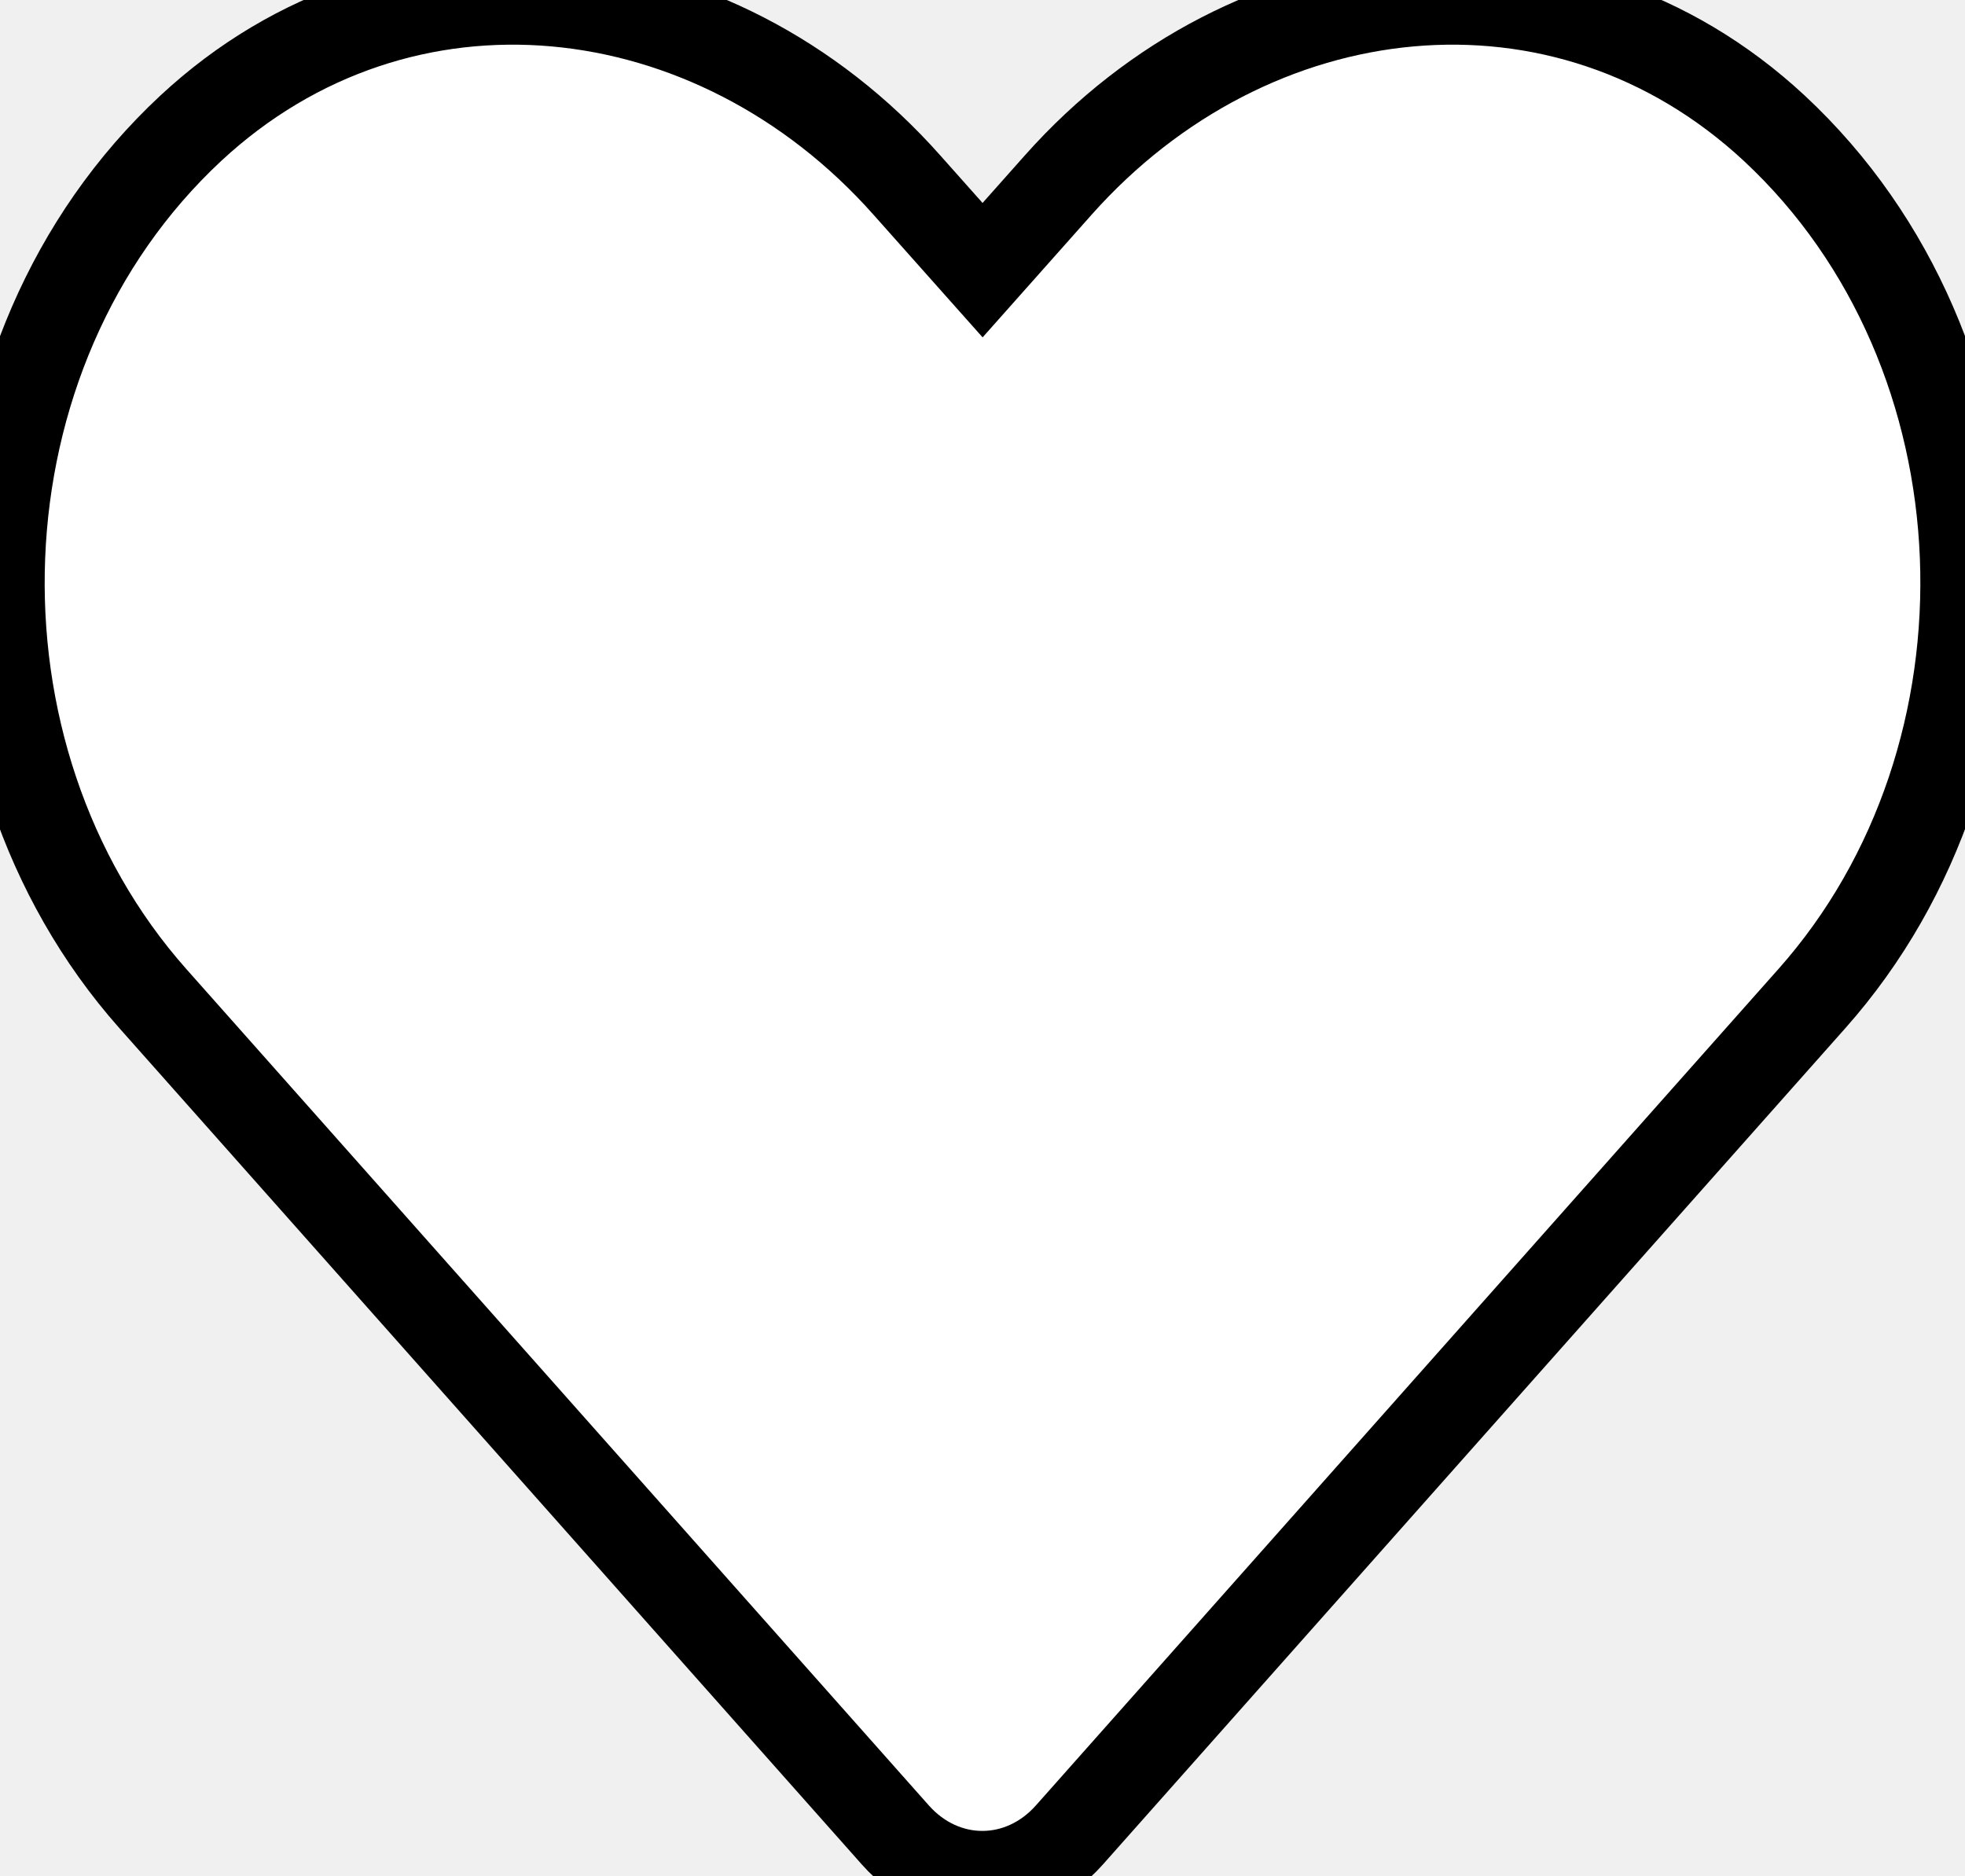
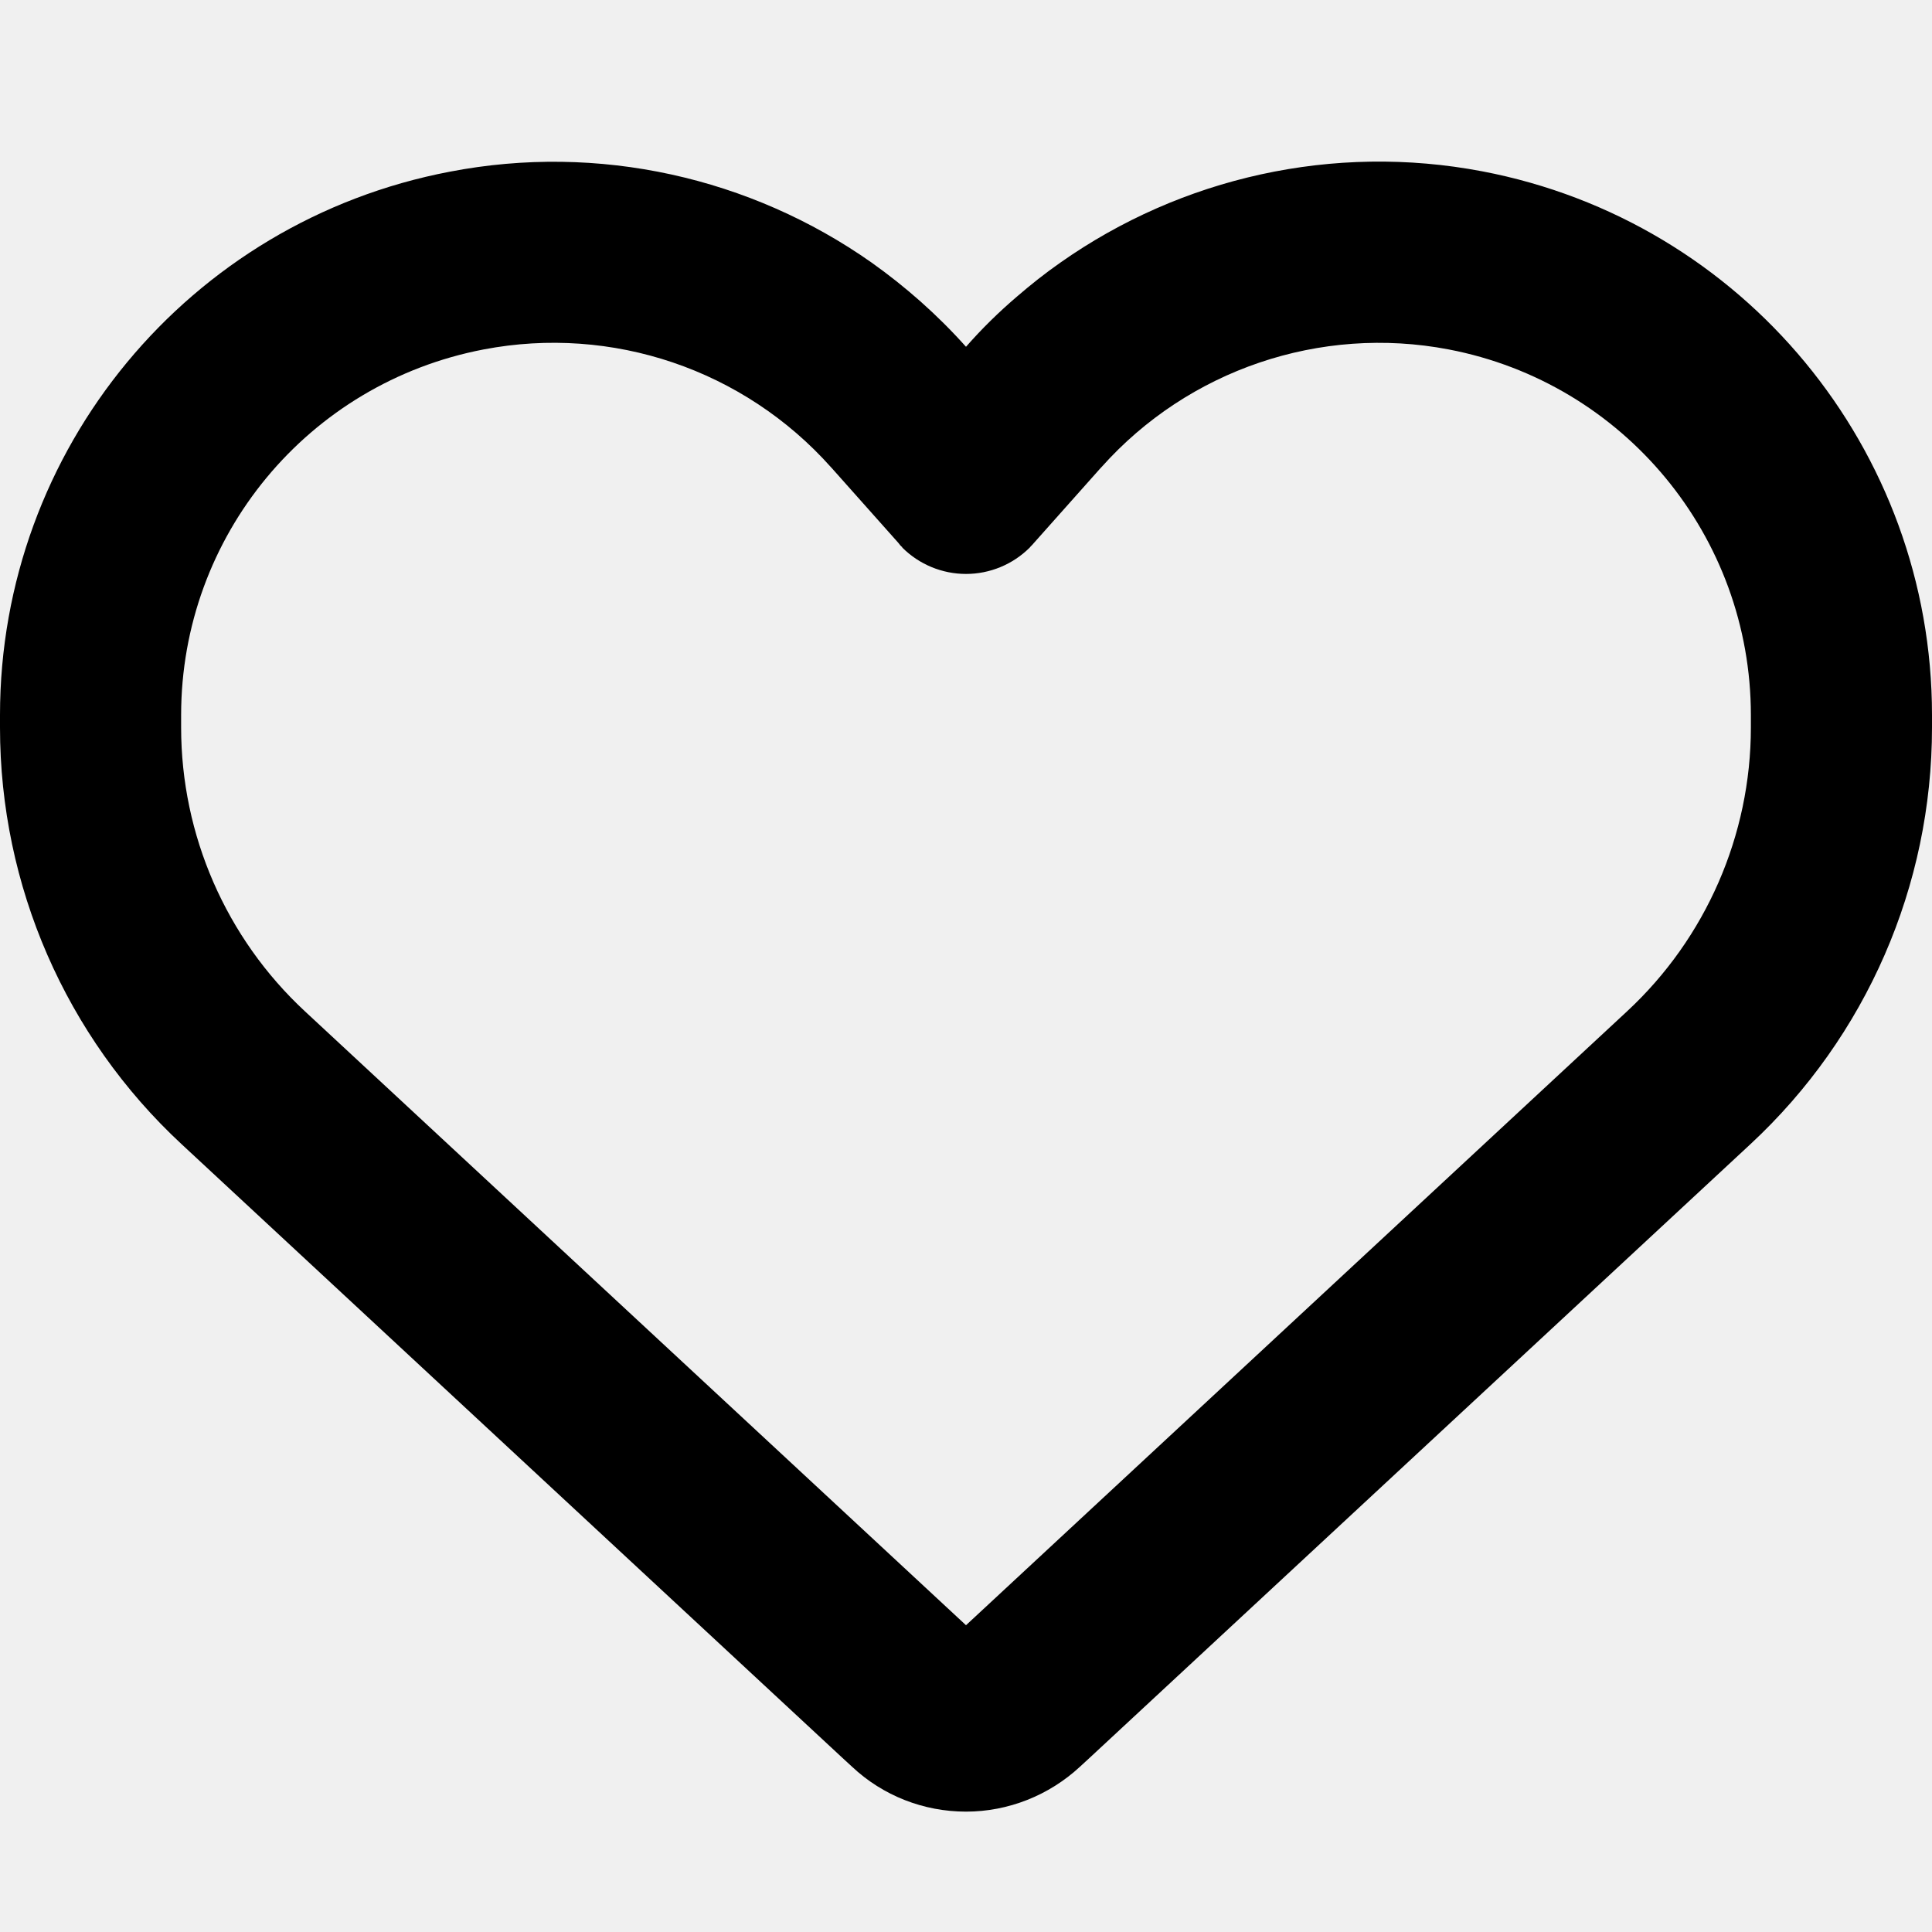
- <svg xmlns="http://www.w3.org/2000/svg" width="22" height="21" viewBox="0 0 22 21" fill="white">
-   <style>
- 
-     </style>
-   <g id="heart">
-     <path d="M19.865 1.436C17.51 -0.753 14.008 -0.359 11.847 2.073L11.001 3.025L10.154 2.073C7.997 -0.359 4.491 -0.753 2.136 1.436C-0.562 3.948 -0.704 8.458 1.711 11.181L10.025 20.547C10.562 21.152 11.434 21.152 11.972 20.547L20.286 11.181C22.705 8.458 22.563 3.948 19.865 1.436Z" fill="white" stroke="black" stroke-width="1" />
-   </g>
+ <svg xmlns="http://www.w3.org/2000/svg" height="1.5em" viewBox="0 0 512 512">
+   <path d="M225.8 468.2l-2.5-2.3L48.1 303.2C17.4 274.7 0 234.7 0 192.8v-3.3c0-70.4 50-130.8 119.2-144C158.6 37.9 198.9 47 231 69.6c9 6.4 17.4 13.8 25 22.3c4.2-4.8 8.7-9.2 13.5-13.3c3.7-3.2 7.5-6.2 11.5-9c0 0 0 0 0 0C313.1 47 353.4 37.9 392.8 45.4C462 58.6 512 119.1 512 189.5v3.3c0 41.9-17.4 81.9-48.1 110.4L288.7 465.9l-2.5 2.3c-8.2 7.6-19 11.9-30.2 11.9s-22-4.2-30.2-11.9zM239.1 145c-.4-.3-.7-.7-1-1.1l-17.8-20c0 0-.1-.1-.1-.1c0 0 0 0 0 0c-23.1-25.9-58-37.7-92-31.2C81.6 101.5 48 142.1 48 189.5v3.3c0 28.5 11.9 55.8 32.8 75.2L256 430.7 431.2 268c20.9-19.4 32.8-46.7 32.8-75.2v-3.3c0-47.3-33.6-88-80.1-96.9c-34-6.5-69 5.4-92 31.2c0 0 0 0-.1 .1s0 0-.1 .1l-17.8 20c-.3 .4-.7 .7-1 1.1c-4.5 4.5-10.6 7-16.9 7s-12.4-2.5-16.9-7z" />
</svg>
